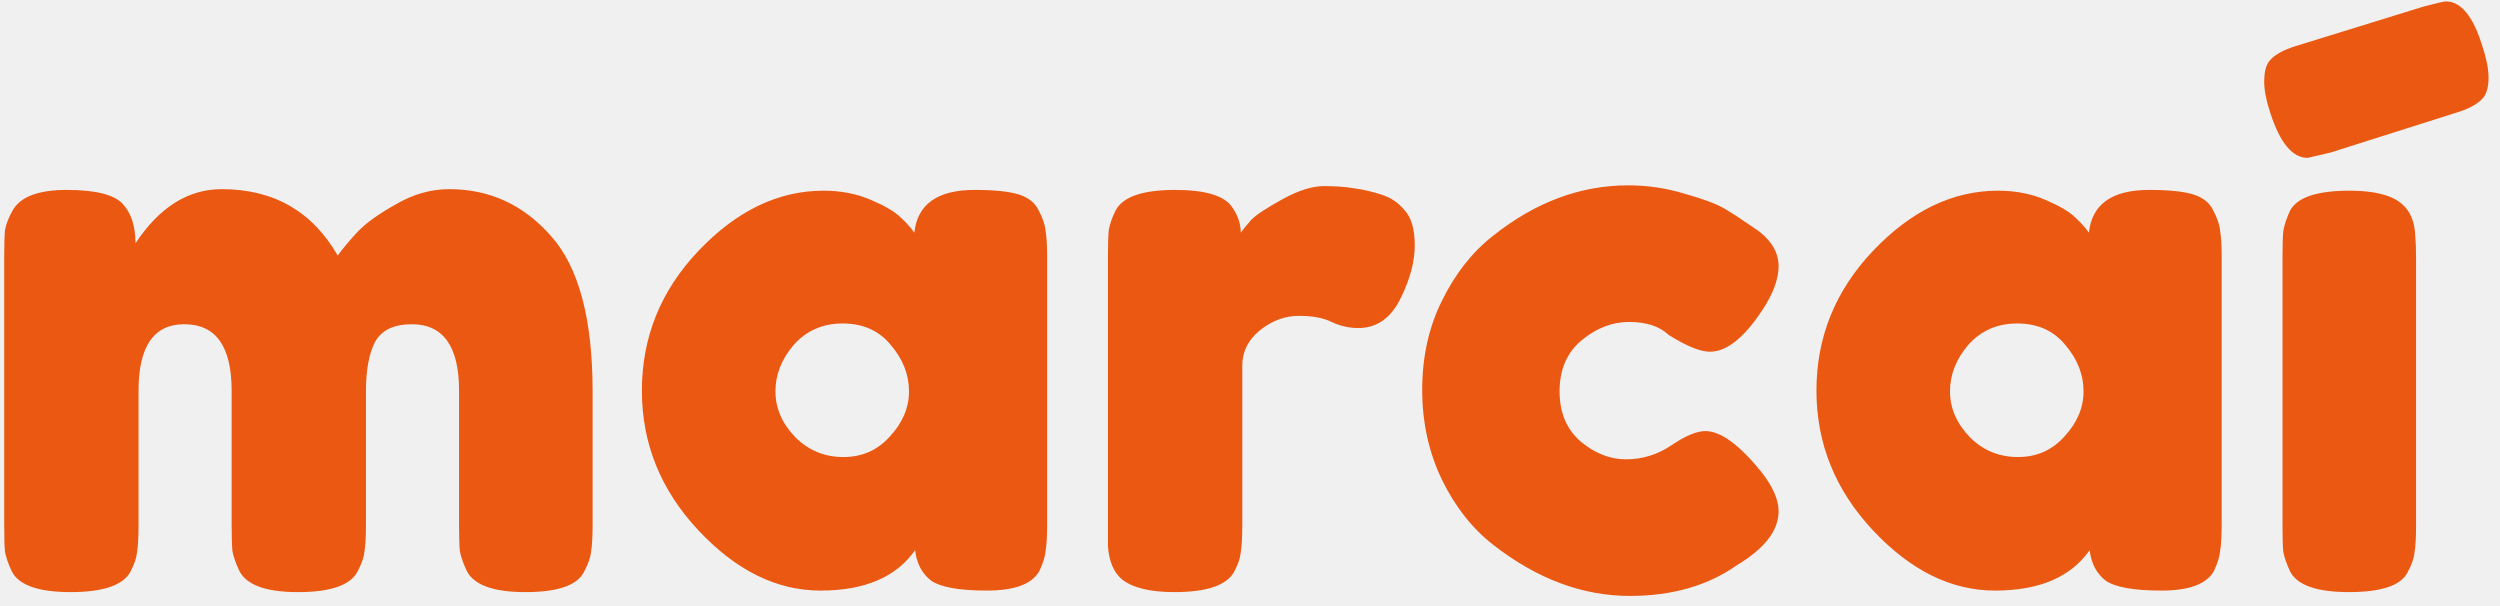
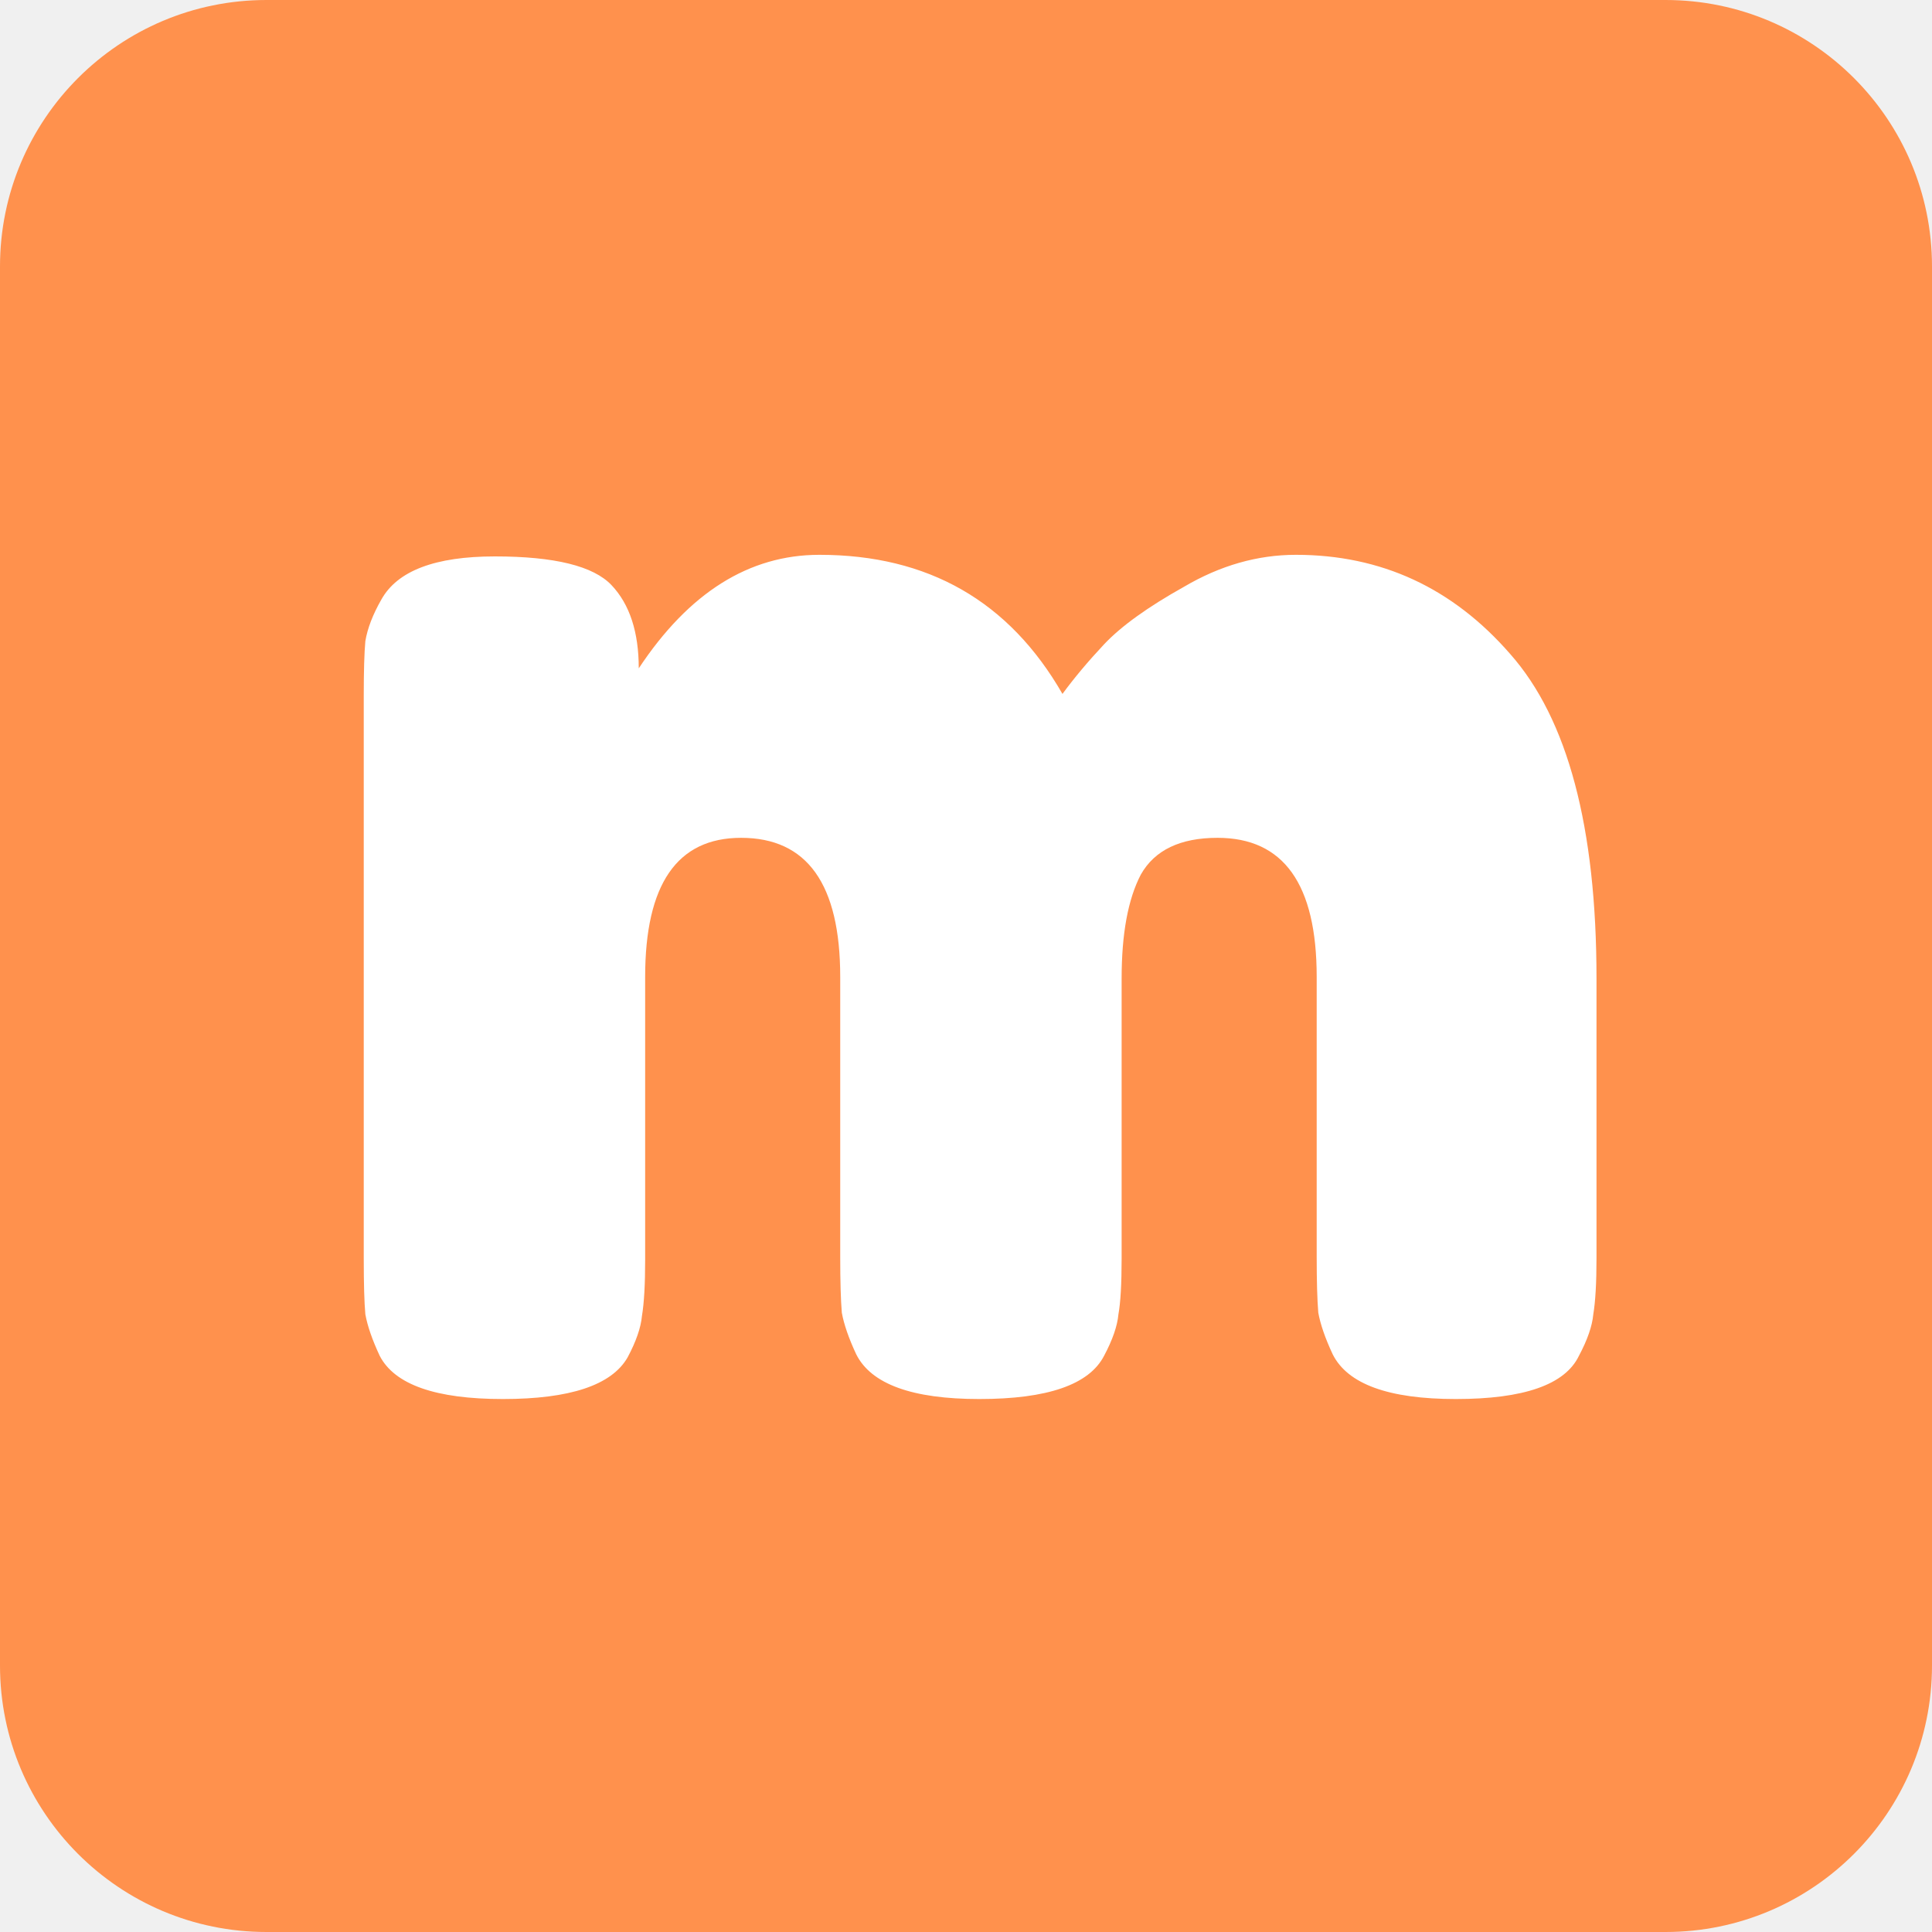
- <svg xmlns="http://www.w3.org/2000/svg" width="190" height="46" viewBox="0 0 190 46" fill="none">
-   <path d="M10.296 18.494C12.113 15.749 14.298 14.376 16.85 14.376C20.794 14.376 23.733 16.058 25.666 19.422C26.091 18.842 26.594 18.243 27.174 17.624C27.793 16.967 28.759 16.271 30.074 15.536C31.389 14.763 32.742 14.376 34.134 14.376C37.227 14.376 39.818 15.575 41.906 17.972C43.994 20.331 45.038 24.255 45.038 29.746V39.896C45.038 40.785 44.999 41.462 44.922 41.926C44.883 42.351 44.709 42.854 44.4 43.434C43.897 44.478 42.409 45 39.934 45C37.498 45 36.009 44.459 35.468 43.376C35.197 42.796 35.023 42.293 34.946 41.868C34.907 41.404 34.888 40.727 34.888 39.838V29.688C34.888 26.324 33.689 24.642 31.292 24.642C29.939 24.642 29.011 25.087 28.508 25.976C28.044 26.865 27.812 28.122 27.812 29.746V39.896C27.812 40.824 27.773 41.501 27.696 41.926C27.657 42.351 27.483 42.854 27.174 43.434C26.633 44.478 25.125 45 22.65 45C20.214 45 18.725 44.459 18.184 43.376C17.913 42.796 17.739 42.293 17.662 41.868C17.623 41.404 17.604 40.727 17.604 39.838V29.688C17.604 26.324 16.405 24.642 14.008 24.642C11.688 24.642 10.528 26.324 10.528 29.688V39.954C10.528 40.843 10.489 41.52 10.412 41.984C10.373 42.409 10.199 42.912 9.89 43.492C9.31 44.497 7.802 45 5.366 45C2.93 45 1.441 44.478 0.9 43.434C0.629 42.854 0.455 42.351 0.378 41.926C0.339 41.501 0.32 40.824 0.32 39.896V19.48C0.32 18.591 0.339 17.933 0.378 17.508C0.455 17.044 0.649 16.541 0.958 16C1.538 14.956 2.911 14.434 5.076 14.434C7.241 14.434 8.653 14.782 9.31 15.478C9.967 16.174 10.296 17.179 10.296 18.494ZM69.49 17.682C69.722 15.517 71.249 14.434 74.072 14.434C75.58 14.434 76.701 14.55 77.436 14.782C78.171 15.014 78.673 15.42 78.944 16C79.253 16.58 79.427 17.102 79.466 17.566C79.543 17.991 79.582 18.649 79.582 19.538V39.838C79.582 40.727 79.543 41.404 79.466 41.868C79.427 42.293 79.273 42.796 79.002 43.376C78.461 44.381 77.127 44.884 75 44.884C72.912 44.884 71.501 44.633 70.766 44.13C70.07 43.589 69.664 42.815 69.548 41.81C68.117 43.859 65.72 44.884 62.356 44.884C59.031 44.884 55.937 43.357 53.076 40.302C50.215 37.247 48.784 33.709 48.784 29.688C48.784 25.628 50.215 22.09 53.076 19.074C55.976 16.019 59.147 14.492 62.588 14.492C63.903 14.492 65.101 14.724 66.184 15.188C67.267 15.652 68.021 16.097 68.446 16.522C68.871 16.909 69.219 17.295 69.49 17.682ZM58.934 29.746C58.934 31.022 59.437 32.182 60.442 33.226C61.447 34.231 62.665 34.734 64.096 34.734C65.527 34.734 66.706 34.212 67.634 33.168C68.601 32.124 69.084 30.983 69.084 29.746C69.084 28.47 68.62 27.291 67.692 26.208C66.803 25.125 65.585 24.584 64.038 24.584C62.53 24.584 61.293 25.125 60.326 26.208C59.398 27.291 58.934 28.47 58.934 29.746ZM104.969 14.782C105.703 15.014 106.303 15.42 106.767 16C107.269 16.541 107.521 17.431 107.521 18.668C107.521 19.905 107.153 21.259 106.419 22.728C105.684 24.197 104.621 24.932 103.229 24.932C102.533 24.932 101.856 24.777 101.199 24.468C100.58 24.159 99.749 24.004 98.705 24.004C97.661 24.004 96.675 24.371 95.747 25.106C94.857 25.841 94.413 26.73 94.413 27.774V39.954C94.413 40.843 94.374 41.52 94.297 41.984C94.258 42.409 94.084 42.912 93.775 43.492C93.195 44.497 91.687 45 89.251 45C87.395 45 86.061 44.671 85.249 44.014C84.63 43.473 84.282 42.641 84.205 41.52C84.205 41.133 84.205 40.573 84.205 39.838V19.48C84.205 18.591 84.224 17.933 84.263 17.508C84.34 17.044 84.514 16.541 84.785 16C85.326 14.956 86.834 14.434 89.309 14.434C91.629 14.434 93.079 14.879 93.659 15.768C94.084 16.387 94.297 17.025 94.297 17.682C94.49 17.411 94.761 17.083 95.109 16.696C95.495 16.309 96.288 15.787 97.487 15.13C98.685 14.473 99.729 14.144 100.619 14.144C101.547 14.144 102.32 14.202 102.939 14.318C103.557 14.395 104.234 14.55 104.969 14.782ZM118.527 29.746C118.527 31.37 119.068 32.646 120.151 33.574C121.233 34.463 122.374 34.908 123.573 34.908C124.81 34.908 125.951 34.56 126.995 33.864C128.077 33.129 128.947 32.762 129.605 32.762C130.765 32.762 132.176 33.787 133.839 35.836C134.728 36.957 135.173 37.963 135.173 38.852C135.173 40.321 134.109 41.694 131.983 42.97C129.779 44.517 127.072 45.29 123.863 45.29C120.267 45.29 116.806 43.995 113.481 41.404C111.895 40.167 110.6 38.523 109.595 36.474C108.589 34.386 108.087 32.105 108.087 29.63C108.087 27.117 108.589 24.855 109.595 22.844C110.6 20.795 111.895 19.151 113.481 17.914C116.69 15.362 120.112 14.086 123.747 14.086C125.216 14.086 126.647 14.299 128.039 14.724C129.431 15.111 130.455 15.497 131.113 15.884L132.041 16.464C132.737 16.928 133.278 17.295 133.665 17.566C134.67 18.339 135.173 19.229 135.173 20.234C135.173 21.201 134.767 22.303 133.955 23.54C132.563 25.667 131.229 26.73 129.953 26.73C129.218 26.73 128.174 26.305 126.821 25.454C126.125 24.797 125.119 24.468 123.805 24.468C122.529 24.468 121.33 24.932 120.209 25.86C119.087 26.788 118.527 28.083 118.527 29.746ZM158.756 17.682C158.988 15.517 160.515 14.434 163.338 14.434C164.846 14.434 165.967 14.55 166.702 14.782C167.436 15.014 167.939 15.42 168.21 16C168.519 16.58 168.693 17.102 168.732 17.566C168.809 17.991 168.848 18.649 168.848 19.538V39.838C168.848 40.727 168.809 41.404 168.732 41.868C168.693 42.293 168.538 42.796 168.268 43.376C167.726 44.381 166.392 44.884 164.266 44.884C162.178 44.884 160.766 44.633 160.032 44.13C159.336 43.589 158.93 42.815 158.814 41.81C157.383 43.859 154.986 44.884 151.622 44.884C148.296 44.884 145.203 43.357 142.342 40.302C139.48 37.247 138.05 33.709 138.05 29.688C138.05 25.628 139.48 22.09 142.342 19.074C145.242 16.019 148.412 14.492 151.854 14.492C153.168 14.492 154.367 14.724 155.45 15.188C156.532 15.652 157.286 16.097 157.712 16.522C158.137 16.909 158.485 17.295 158.756 17.682ZM148.2 29.746C148.2 31.022 148.702 32.182 149.708 33.226C150.713 34.231 151.931 34.734 153.362 34.734C154.792 34.734 155.972 34.212 156.9 33.168C157.866 32.124 158.35 30.983 158.35 29.746C158.35 28.47 157.886 27.291 156.958 26.208C156.068 25.125 154.85 24.584 153.304 24.584C151.796 24.584 150.558 25.125 149.592 26.208C148.664 27.291 148.2 28.47 148.2 29.746ZM173.47 19.538C173.47 18.649 173.49 17.991 173.528 17.566C173.606 17.102 173.78 16.58 174.05 16C174.592 14.995 176.1 14.492 178.574 14.492C180.43 14.492 181.745 14.821 182.518 15.478C183.176 16.019 183.524 16.851 183.562 17.972C183.601 18.359 183.62 18.919 183.62 19.654V39.954C183.62 40.843 183.582 41.52 183.504 41.984C183.466 42.409 183.292 42.912 182.982 43.492C182.48 44.497 180.991 45 178.516 45C176.08 45 174.592 44.478 174.05 43.434C173.78 42.854 173.606 42.351 173.528 41.926C173.49 41.501 173.47 40.824 173.47 39.896V19.538ZM177.124 11.592C177.124 11.592 176.544 11.727 175.384 11.998C174.224 11.998 173.277 10.857 172.542 8.576C172.233 7.648 172.078 6.855 172.078 6.198C172.078 5.541 172.194 5.038 172.426 4.69C172.813 4.187 173.528 3.781 174.572 3.472L184.142 0.514C185.148 0.243 185.728 0.108 185.882 0.108C187.042 0.108 187.97 1.249 188.666 3.53C188.976 4.458 189.13 5.251 189.13 5.908C189.13 6.527 189.014 7.01 188.782 7.358C188.396 7.861 187.68 8.267 186.636 8.576L177.124 11.592Z" fill="#EA5812" />
+ <svg xmlns="http://www.w3.org/2000/svg" width="58" height="58" viewBox="0 0 58 58" fill="none">
+   <rect width="58" height="58" rx="8" fill="#FF914D" />
+   <path d="M19.176 20.064C20.68 17.792 22.488 16.656 24.6 16.656C27.864 16.656 30.296 18.048 31.896 20.832C32.248 20.352 32.664 19.856 33.144 19.344C33.656 18.8 34.456 18.224 35.544 17.616C36.632 16.976 37.752 16.656 38.904 16.656C41.464 16.656 43.608 17.648 45.336 19.632C47.064 21.584 47.928 24.832 47.928 29.376V37.776C47.928 38.512 47.896 39.072 47.832 39.456C47.8 39.808 47.656 40.224 47.4 40.704C46.984 41.568 45.752 42 43.704 42C41.688 42 40.456 41.552 40.008 40.656C39.784 40.176 39.64 39.76 39.576 39.408C39.544 39.024 39.528 38.464 39.528 37.728V29.328C39.528 26.544 38.536 25.152 36.552 25.152C35.432 25.152 34.664 25.52 34.248 26.256C33.864 26.992 33.672 28.032 33.672 29.376V37.776C33.672 38.544 33.64 39.104 33.576 39.456C33.544 39.808 33.4 40.224 33.144 40.704C32.696 41.568 31.448 42 29.4 42C27.384 42 26.152 41.552 25.704 40.656C25.48 40.176 25.336 39.76 25.272 39.408C25.24 39.024 25.224 38.464 25.224 37.728V29.328C25.224 26.544 24.232 25.152 22.248 25.152C20.328 25.152 19.368 26.544 19.368 29.328V37.824C19.368 38.56 19.336 39.12 19.272 39.504C19.24 39.856 19.096 40.272 18.84 40.752C18.36 41.584 17.112 42 15.096 42C13.08 42 11.848 41.568 11.4 40.704C11.176 40.224 11.032 39.808 10.968 39.456C10.936 39.104 10.92 38.544 10.92 37.776V20.88C10.92 20.144 10.936 19.6 10.968 19.248C11.032 18.864 11.192 18.448 11.448 18C11.928 17.136 13.064 16.704 14.856 16.704C16.648 16.704 17.816 16.992 18.36 17.568C18.904 18.144 19.176 18.976 19.176 20.064Z" fill="white" />
</svg>
